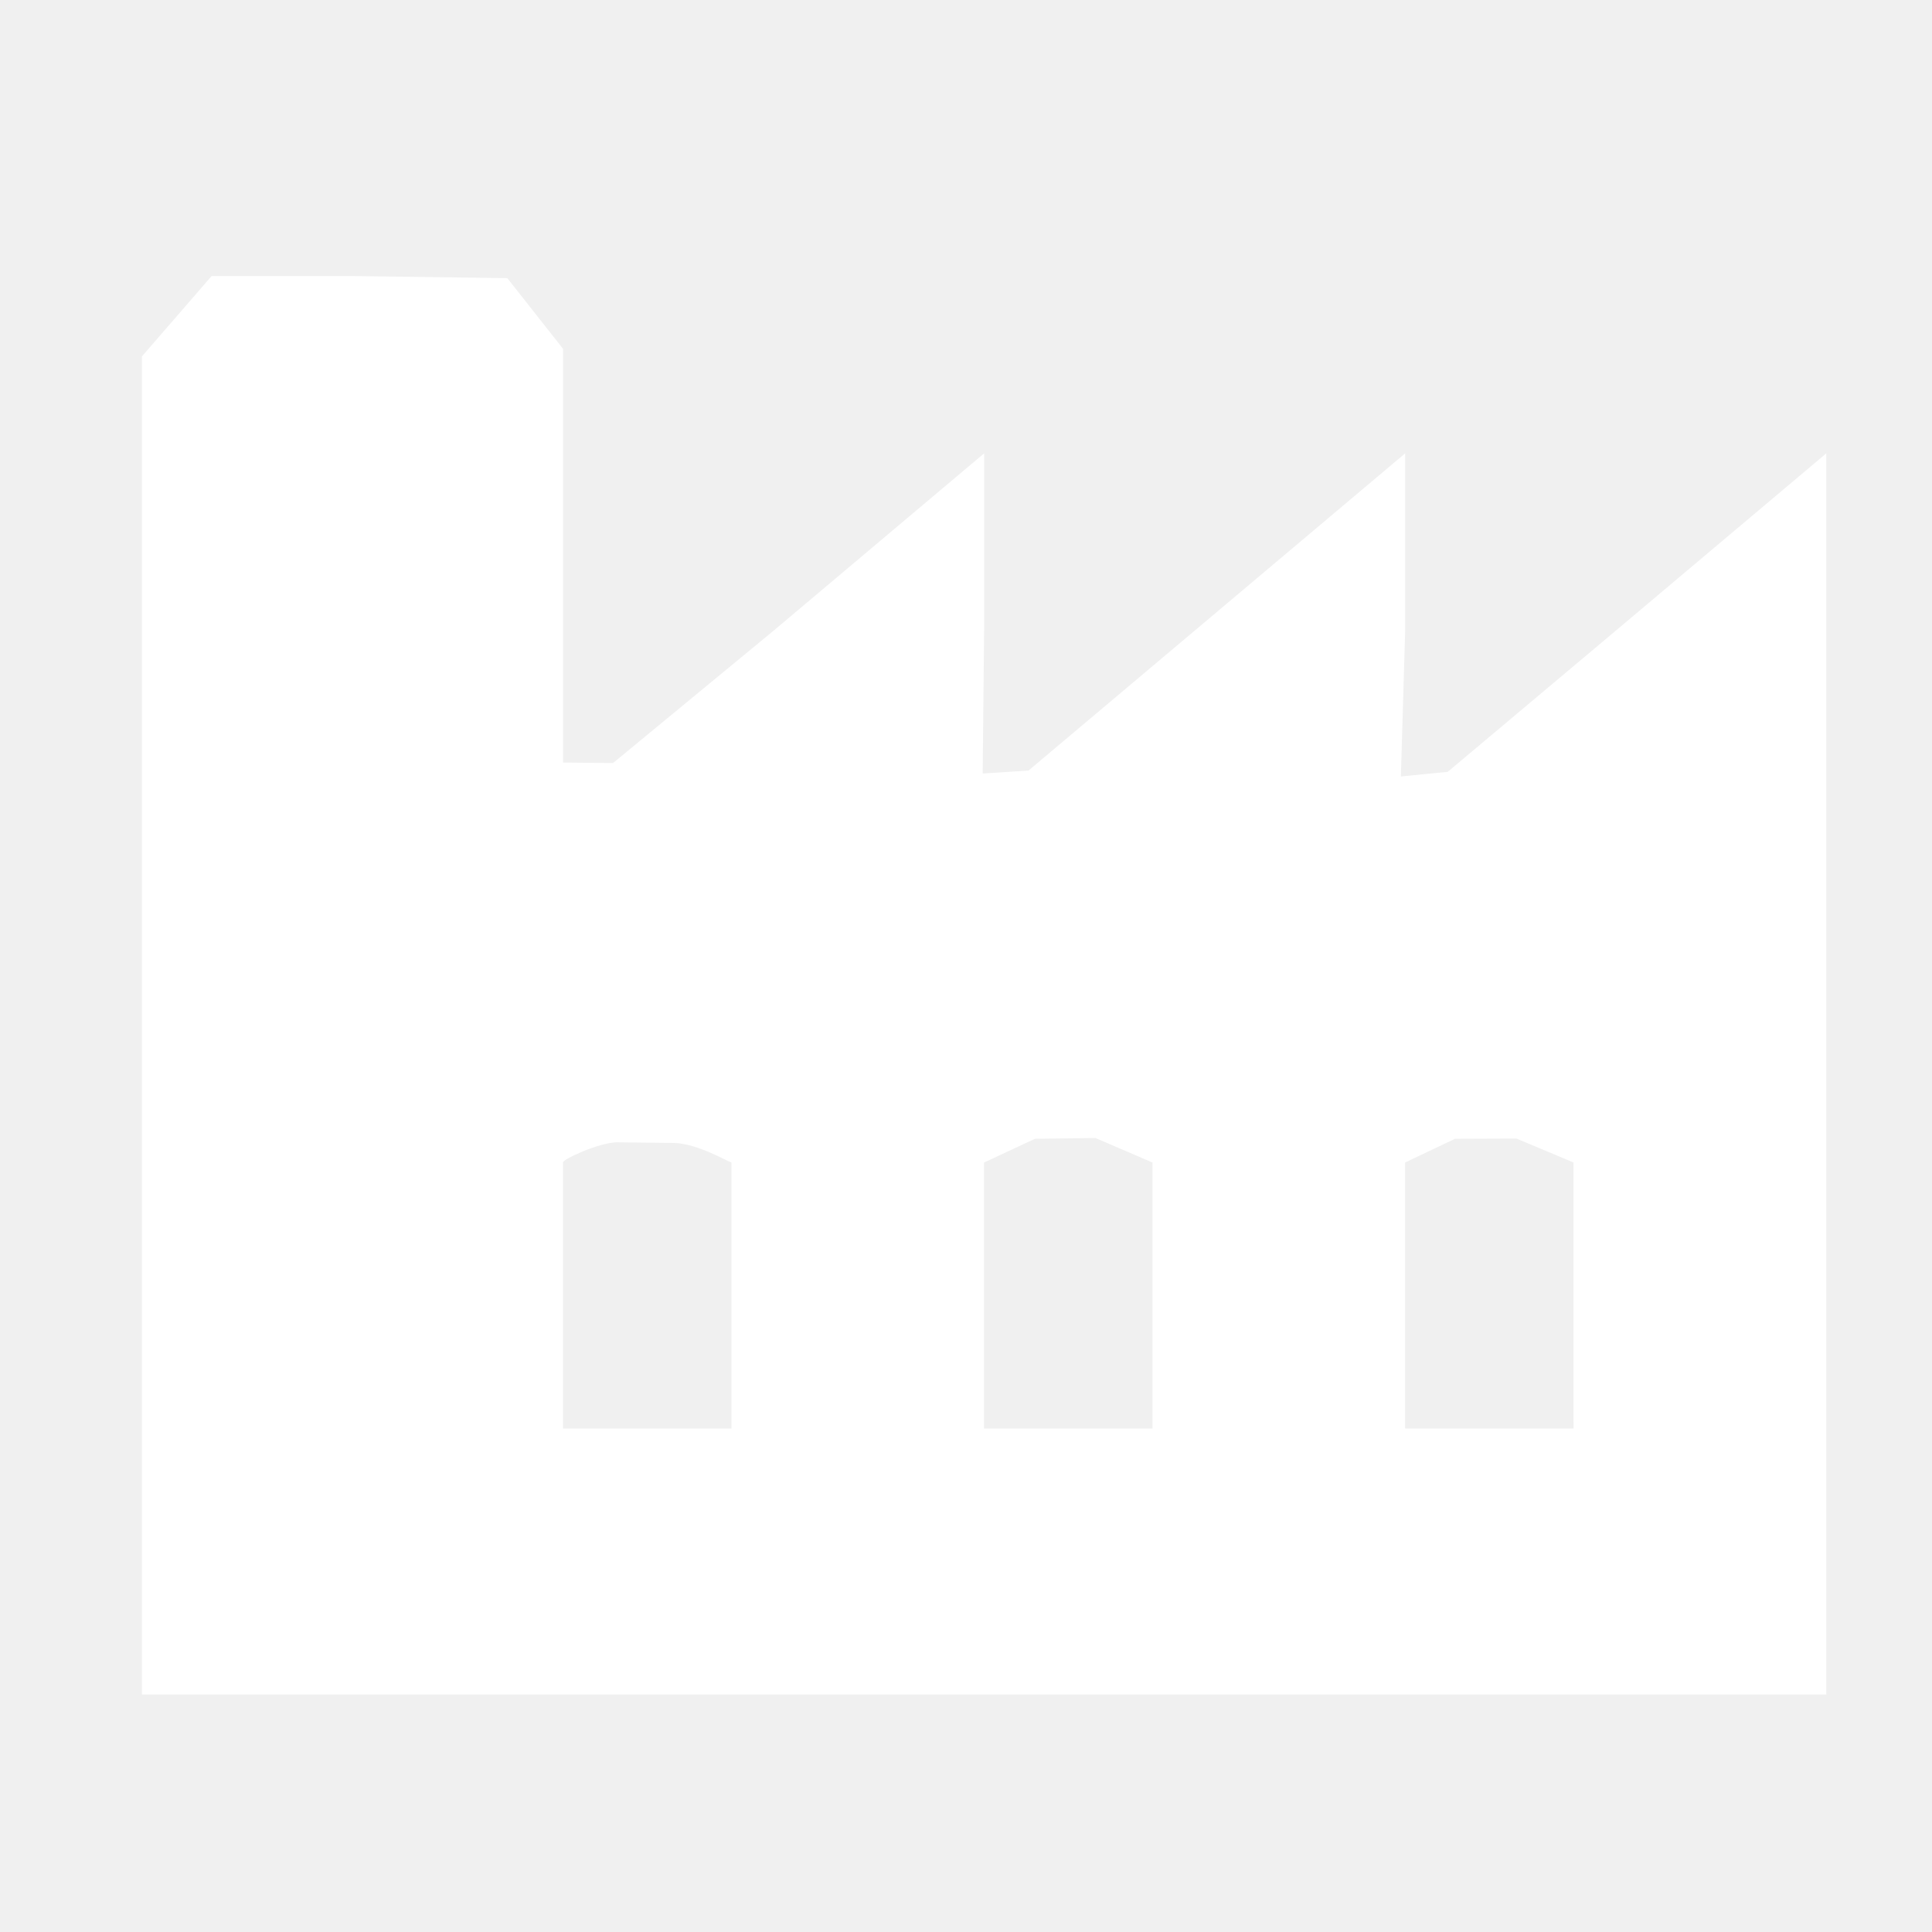
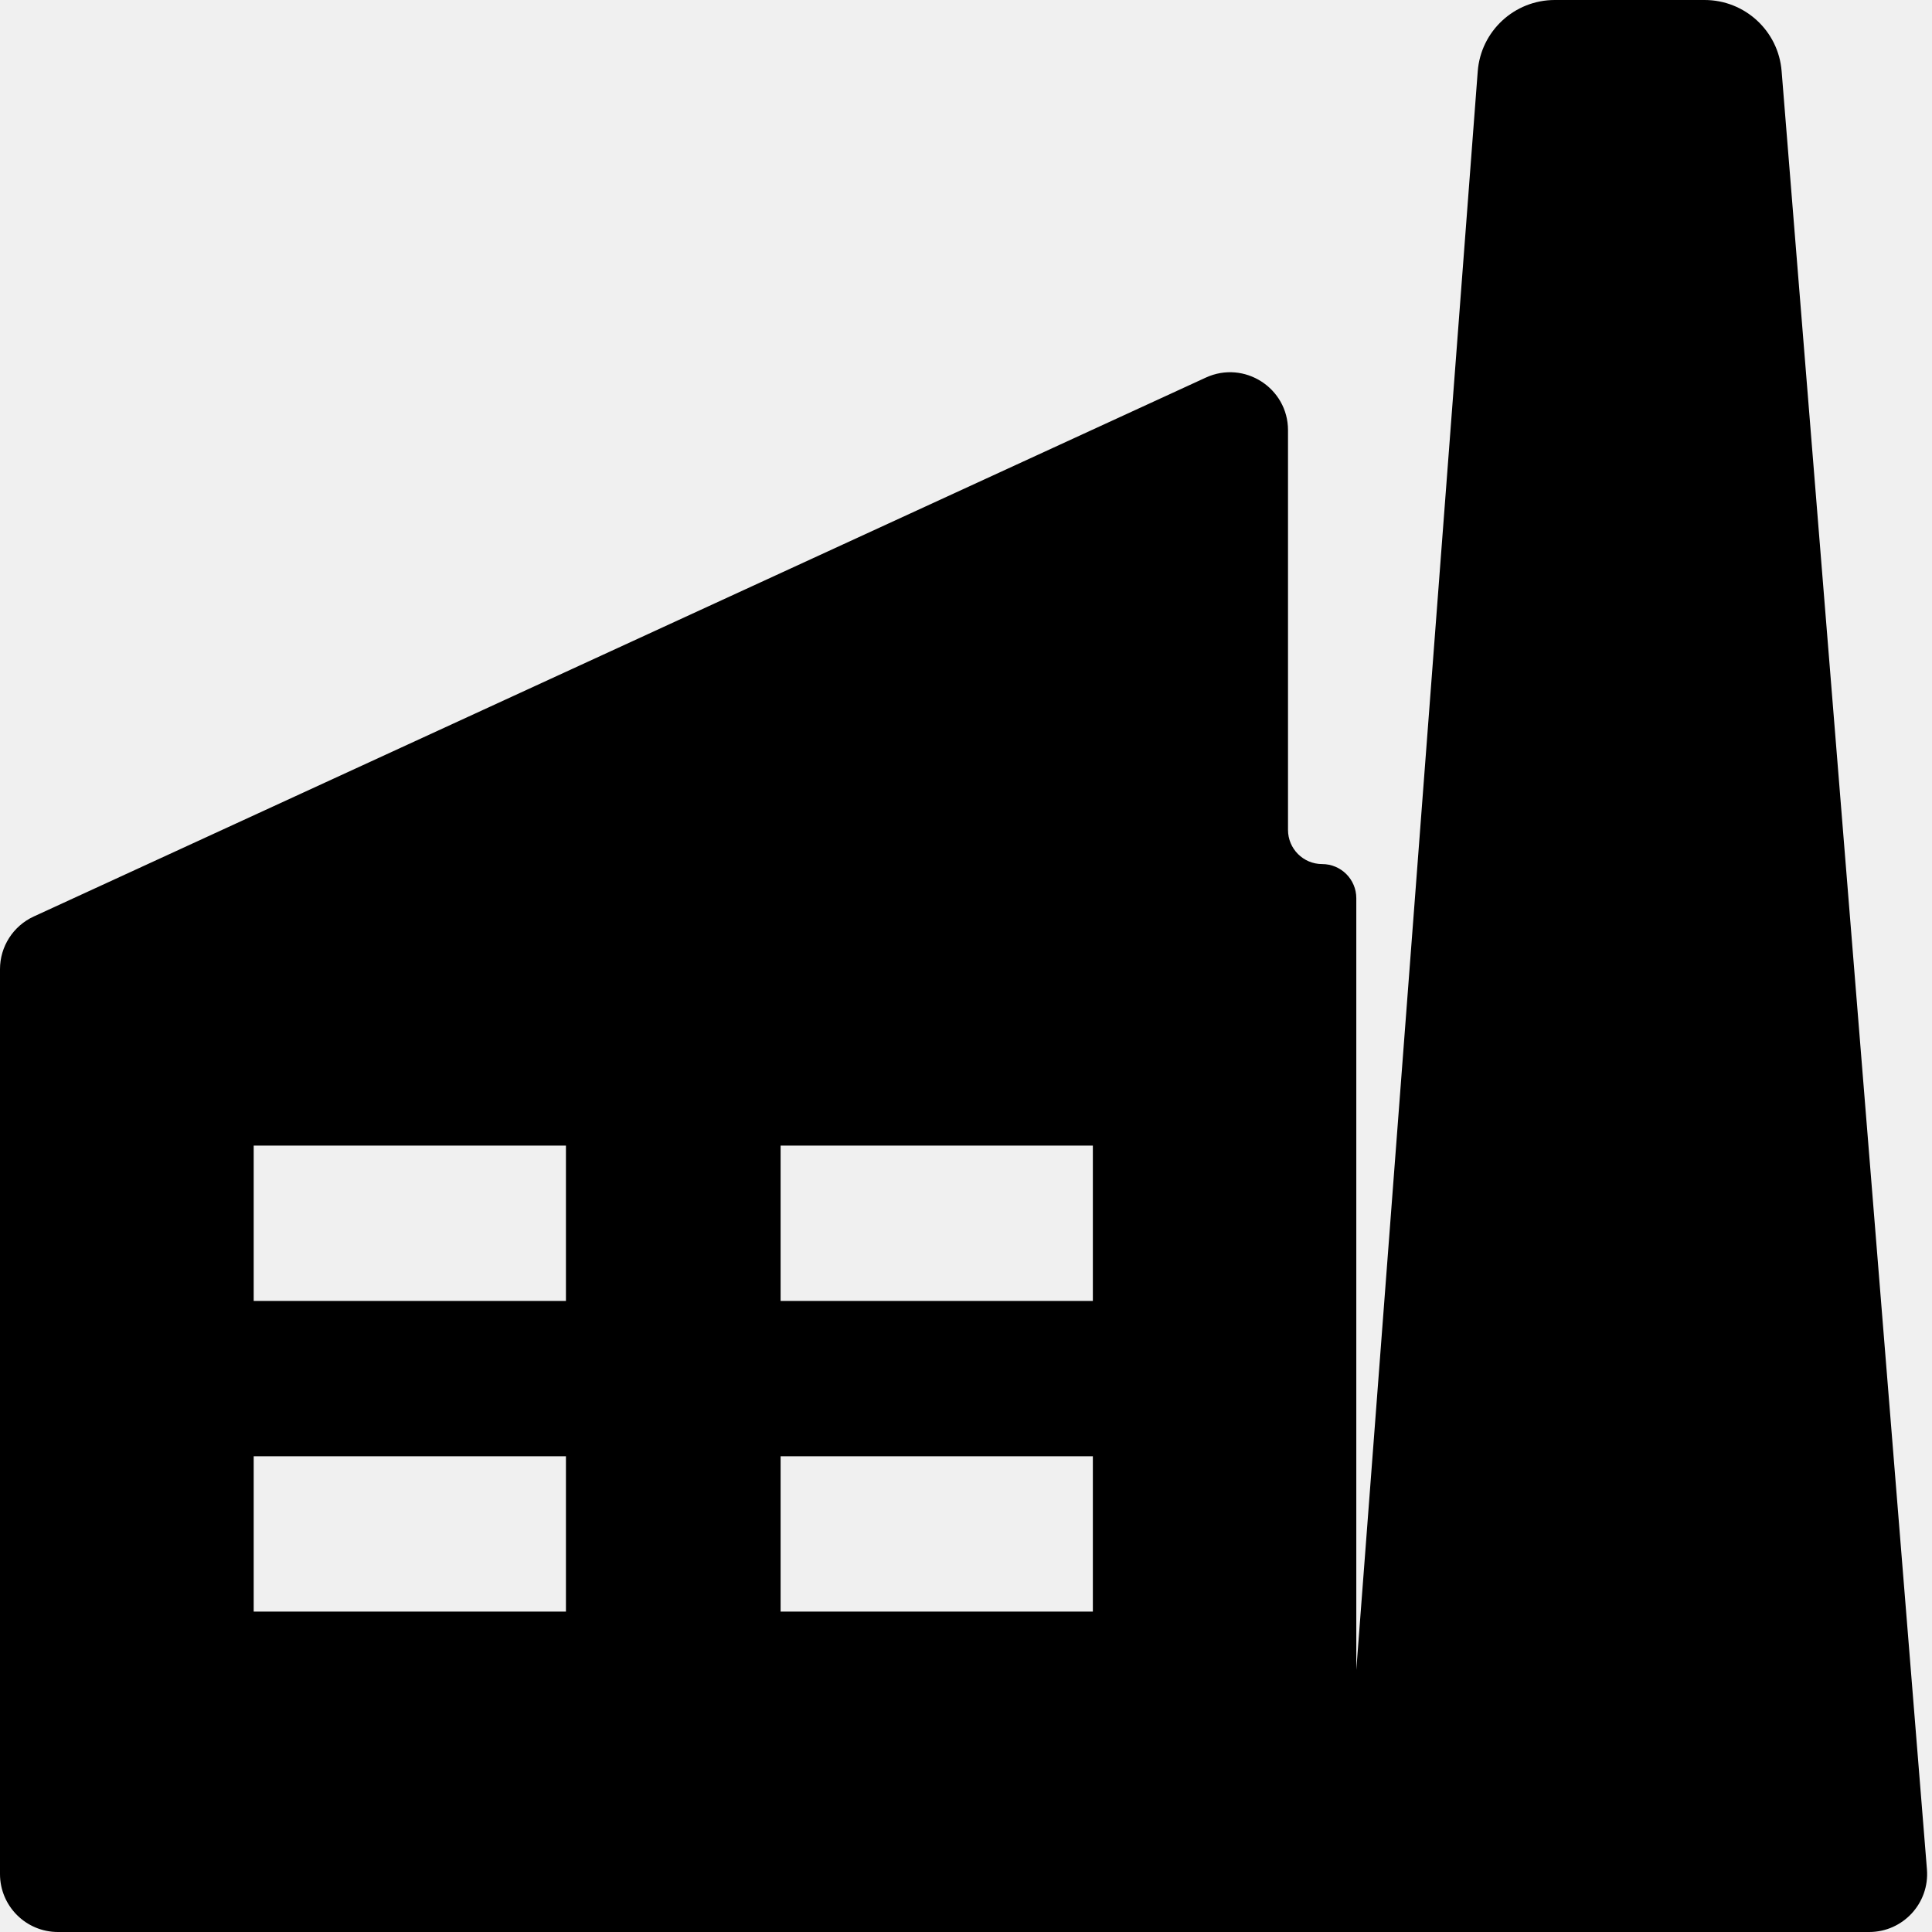
- <svg xmlns="http://www.w3.org/2000/svg" fill="#ffffff" width="32" height="32">
-   <path d="M23.203 12.861l.071-2.416V7.509l-3.487 2.937-2.752 2.317-.759.049.024-2.366V7.509l-3.487 2.937-2.659 2.192-.828-.008V8.977 5.778l-.923-1.171-2.564-.035H3.505L2.351 5.903V16.319v11.747h13.949 13.949V17.787 7.509l-3.487 2.937-2.783 2.338zM12.115 23.661h-1.395-1.395V21.458v-2.203c-.012-.051.583-.324.883-.335l.951.011c.394.008.891.307.956.324v2.203zm6.974 0h-1.395-1.395V21.458v-2.203l.843-.393 1.002-.013.945.406v2.203zm6.974 0h-1.395-1.395V21.458v-2.203l.827-.393 1.017-.004.945.396v2.203z" />
+ <svg xmlns="http://www.w3.org/2000/svg" width="100" height="100" viewBox="0 0 100 100" fill="none">
+   <path fill-rule="evenodd" clip-rule="evenodd" d="M0 97C0 98.657 1.343 100 3 100H96.748C98.5 100 99.879 98.505 99.738 96.758L92.216 3.678C92.049 1.6 90.314 0 88.229 0H80.475C78.384 0 76.645 1.611 76.487 3.697L70.202 86.432V46.491C70.202 45.515 69.411 44.724 68.434 44.724C67.458 44.724 66.667 43.932 66.667 42.956V22.269C66.667 20.082 64.401 18.63 62.413 19.544L1.747 47.438C0.682 47.928 0 48.992 0 50.164V97ZM29.293 59.297H13.131V67.337H29.293V59.297ZM56.566 59.297H40.404V67.337H56.566V59.297ZM56.566 75.377H40.404V83.417H56.566V75.377ZM29.293 75.377H13.131V83.417H29.293V75.377Z" fill="black" />
</svg>
